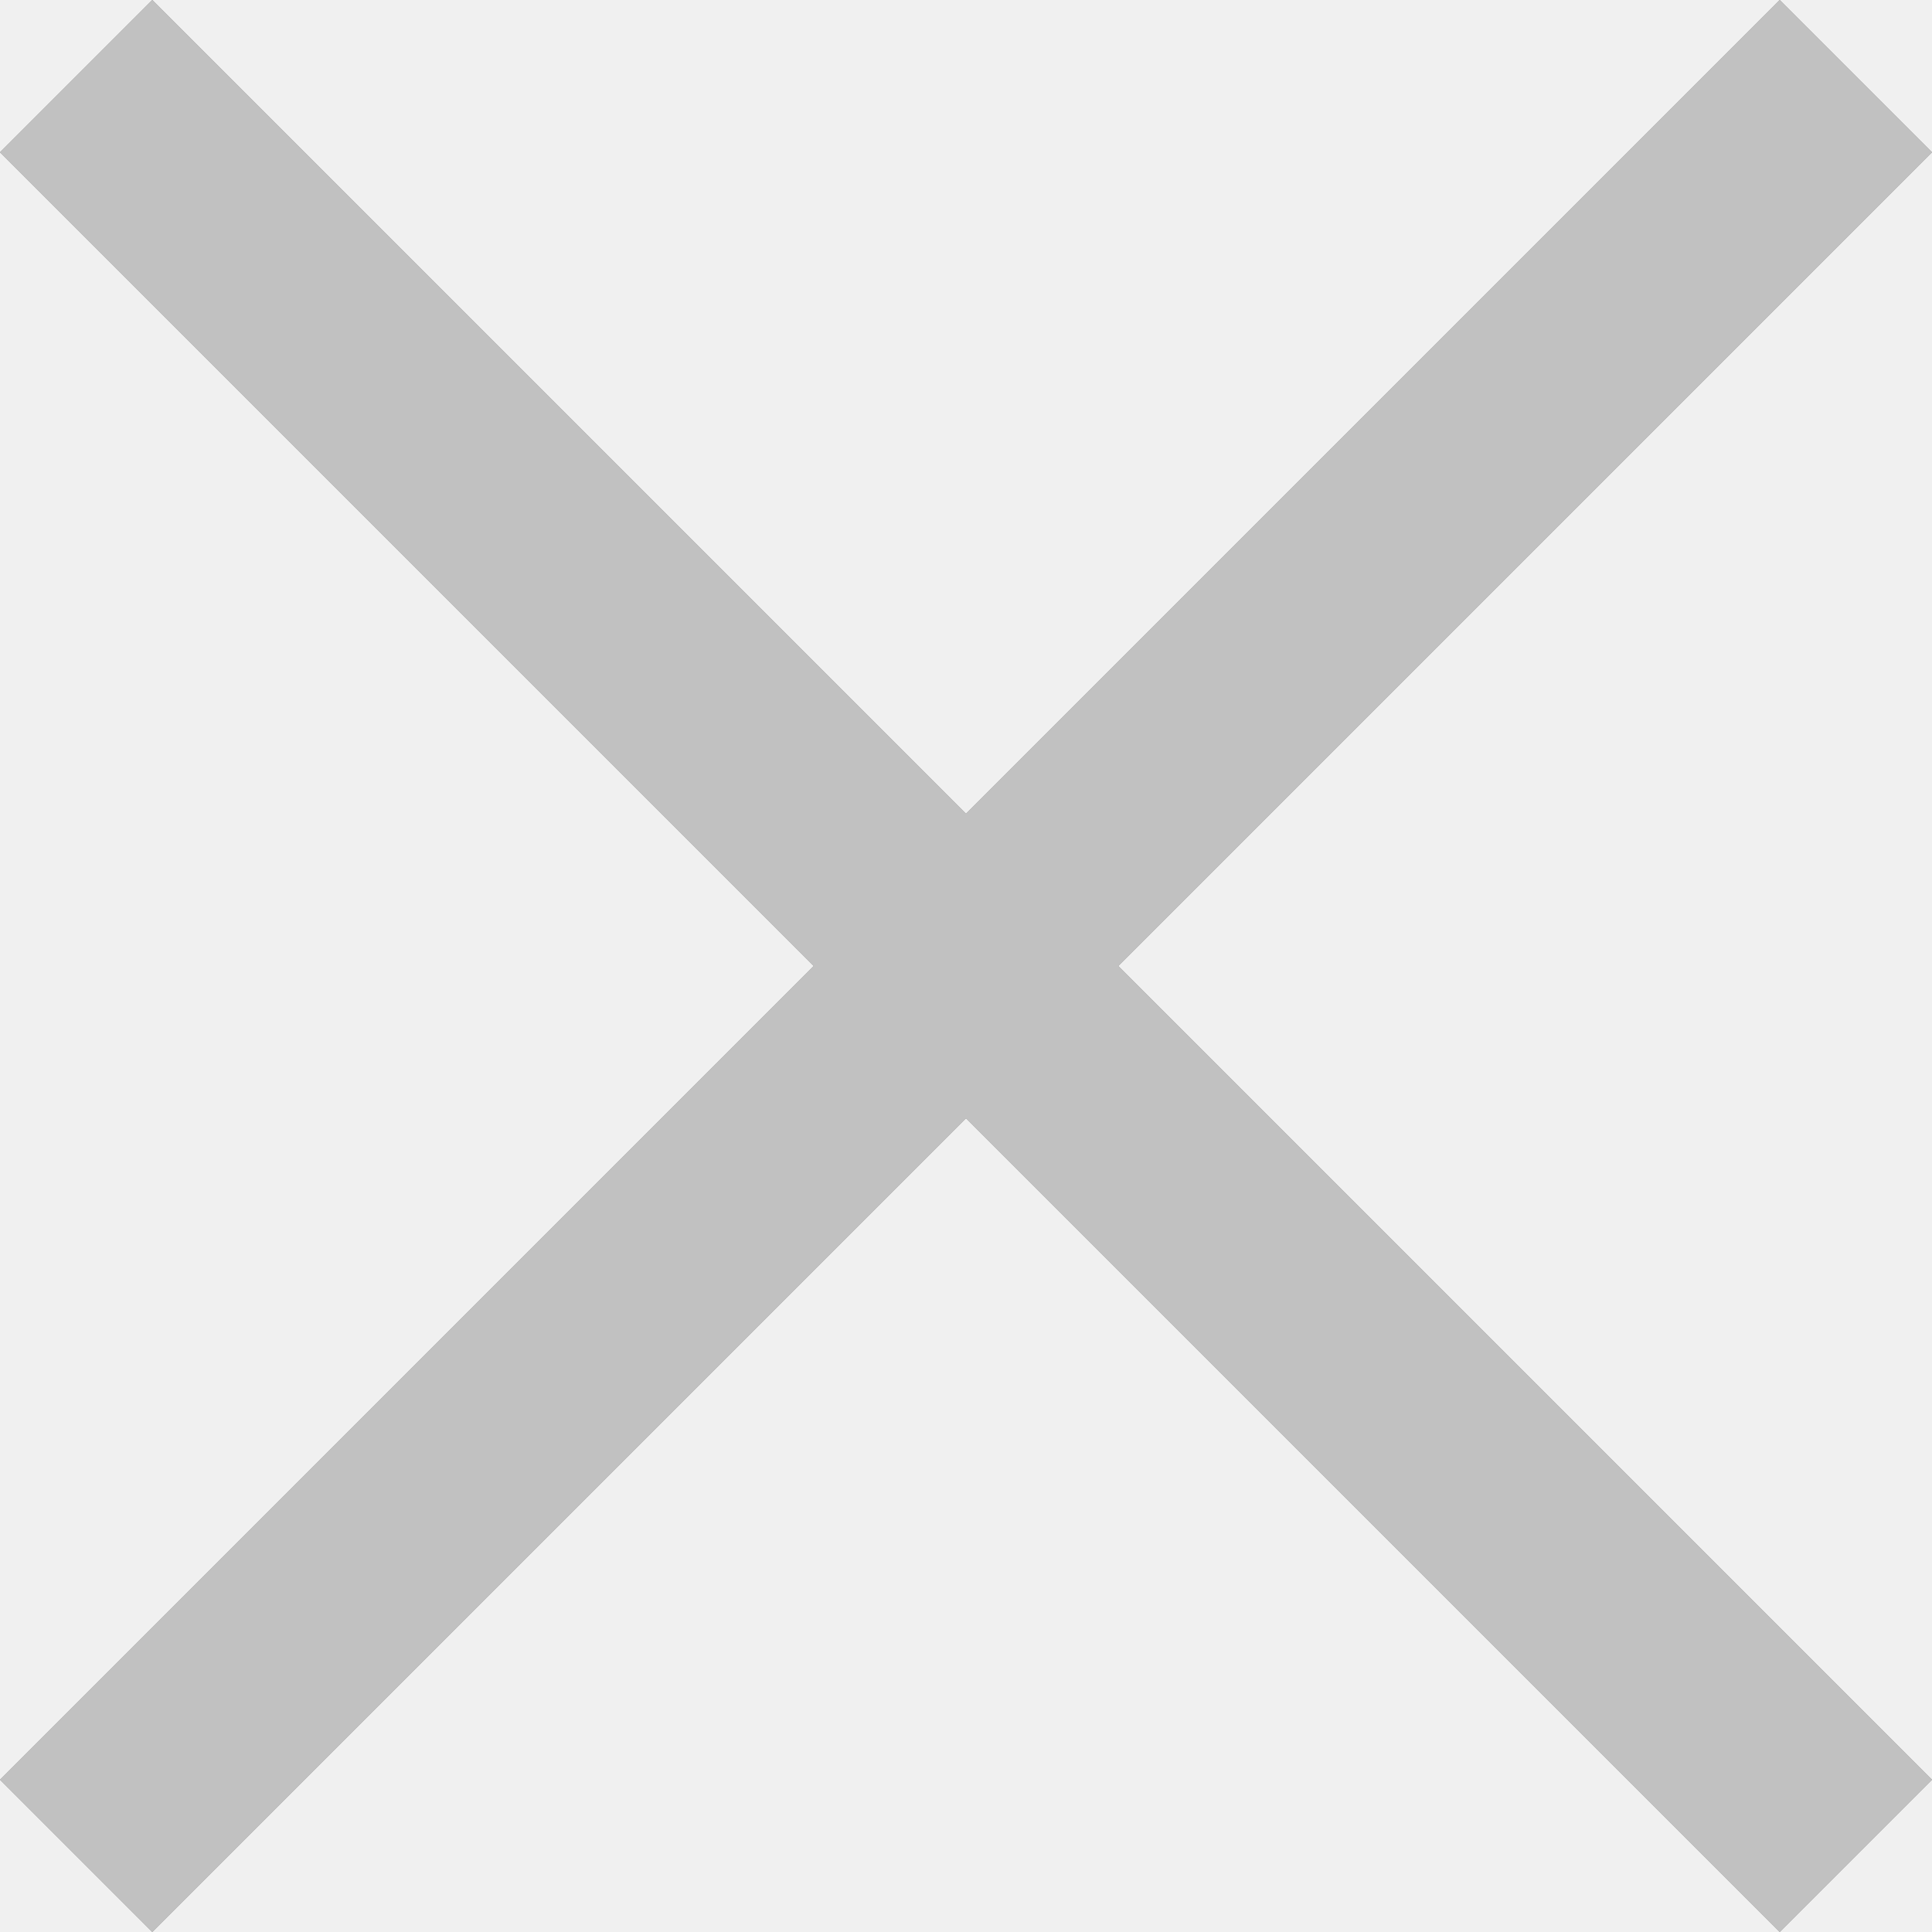
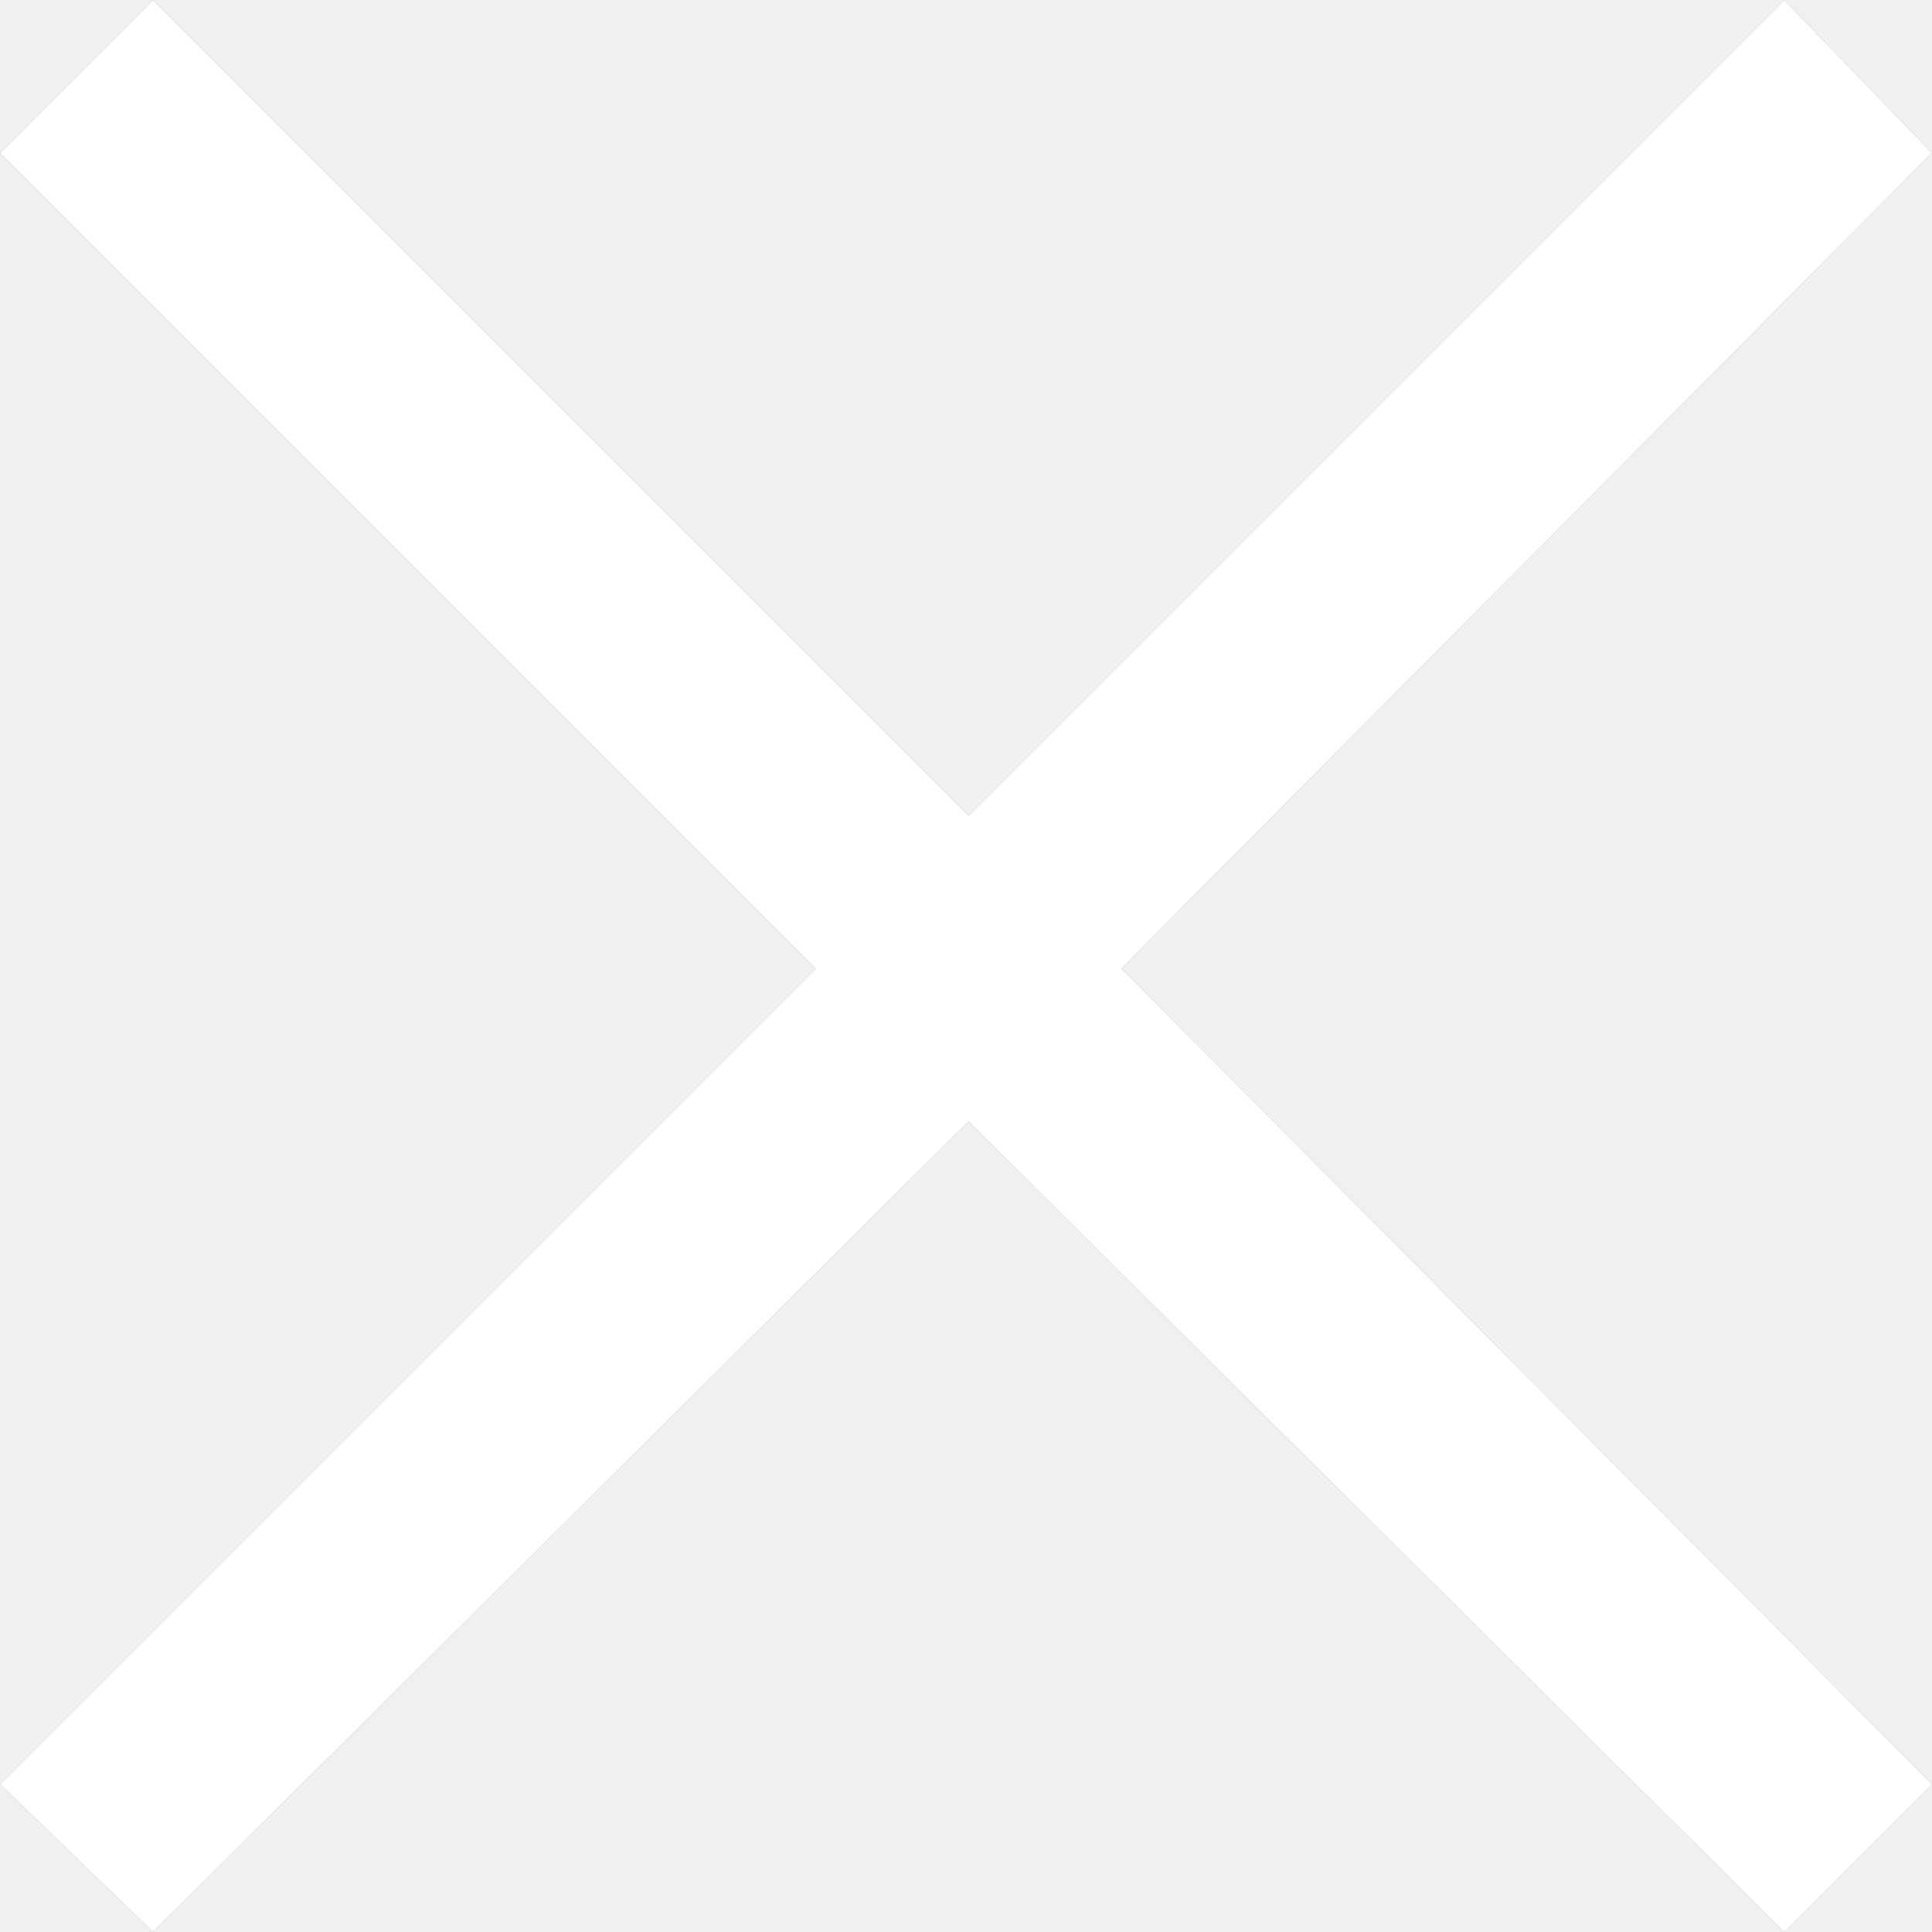
- <svg xmlns="http://www.w3.org/2000/svg" id="a" viewBox="0 0 37.94 37.94">
-   <defs>
-     <style>.b{fill:#878787;}.b,.c{fill-rule:evenodd;}.c{fill:#c1c1c1;}</style>
-   </defs>
-   <polygon class="b" points="37.94 2.99 34.95 0 18.97 15.98 2.99 0 0 2.99 15.98 18.97 0 34.95 2.99 37.94 18.97 21.96 34.95 37.94 37.94 34.95 21.96 18.97 37.94 2.99" />
-   <polygon class="c" points="37.94 2.99 34.95 0 18.97 15.98 2.99 0 0 2.99 15.98 18.97 0 34.95 2.99 37.94 18.97 21.96 34.95 37.94 37.94 34.95 21.96 18.97 37.94 2.99" />
+ <svg xmlns="http://www.w3.org/2000/svg" version="1.1" id="a" x="0px" y="0px" viewBox="0 0 37.9 37.9" style="enable-background:new 0 0 37.9 37.9;" xml:space="preserve">
+   <style type="text/css">
+ 	.st0{fill-rule:evenodd;clip-rule:evenodd;fill:#878787;}
+ 	.st1{fill-rule:evenodd;clip-rule:evenodd;fill:#FFFFFF;}
+ </style>
+   <polygon class="st0" points="37.9,3 35,0 19,16 3,0 0,3 16,19 0,35 3,37.9 19,22 35,37.9 37.9,35 22,19 " />
+   <polygon class="st1" points="37.9,3 35,0 19,16 3,0 0,3 16,19 0,35 3,37.9 19,22 35,37.9 37.9,35 22,19 " />
</svg>
